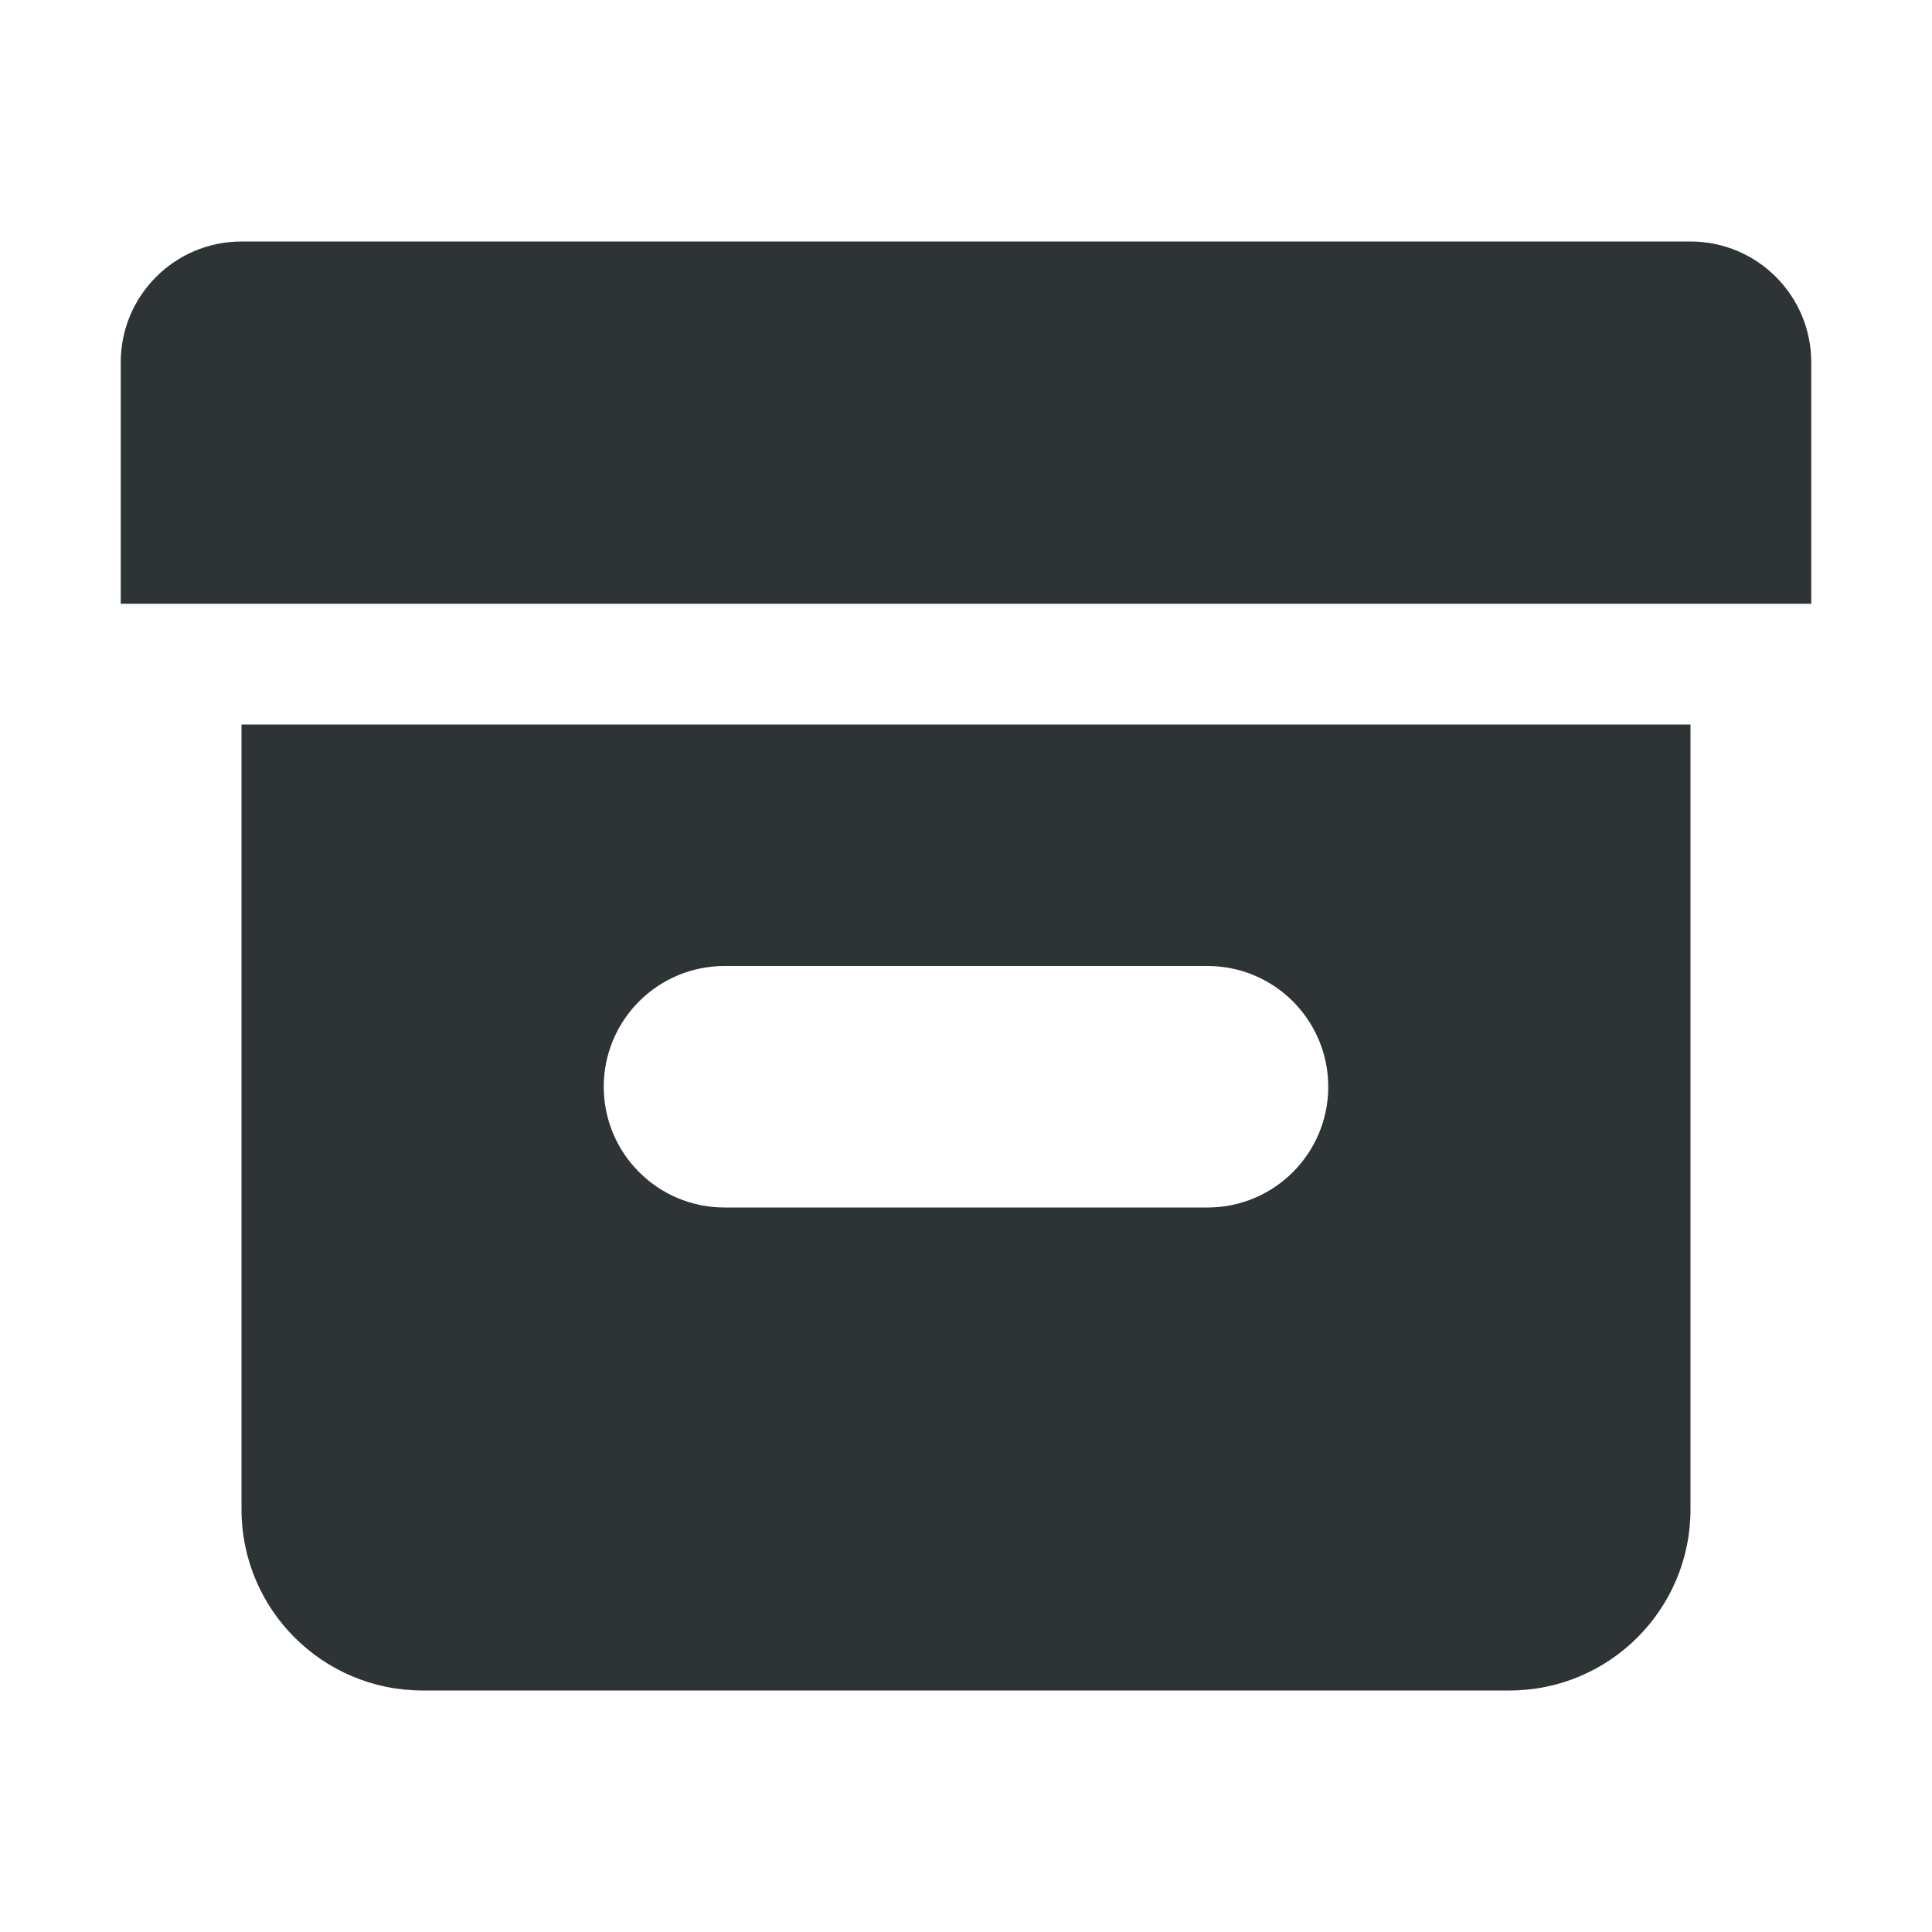
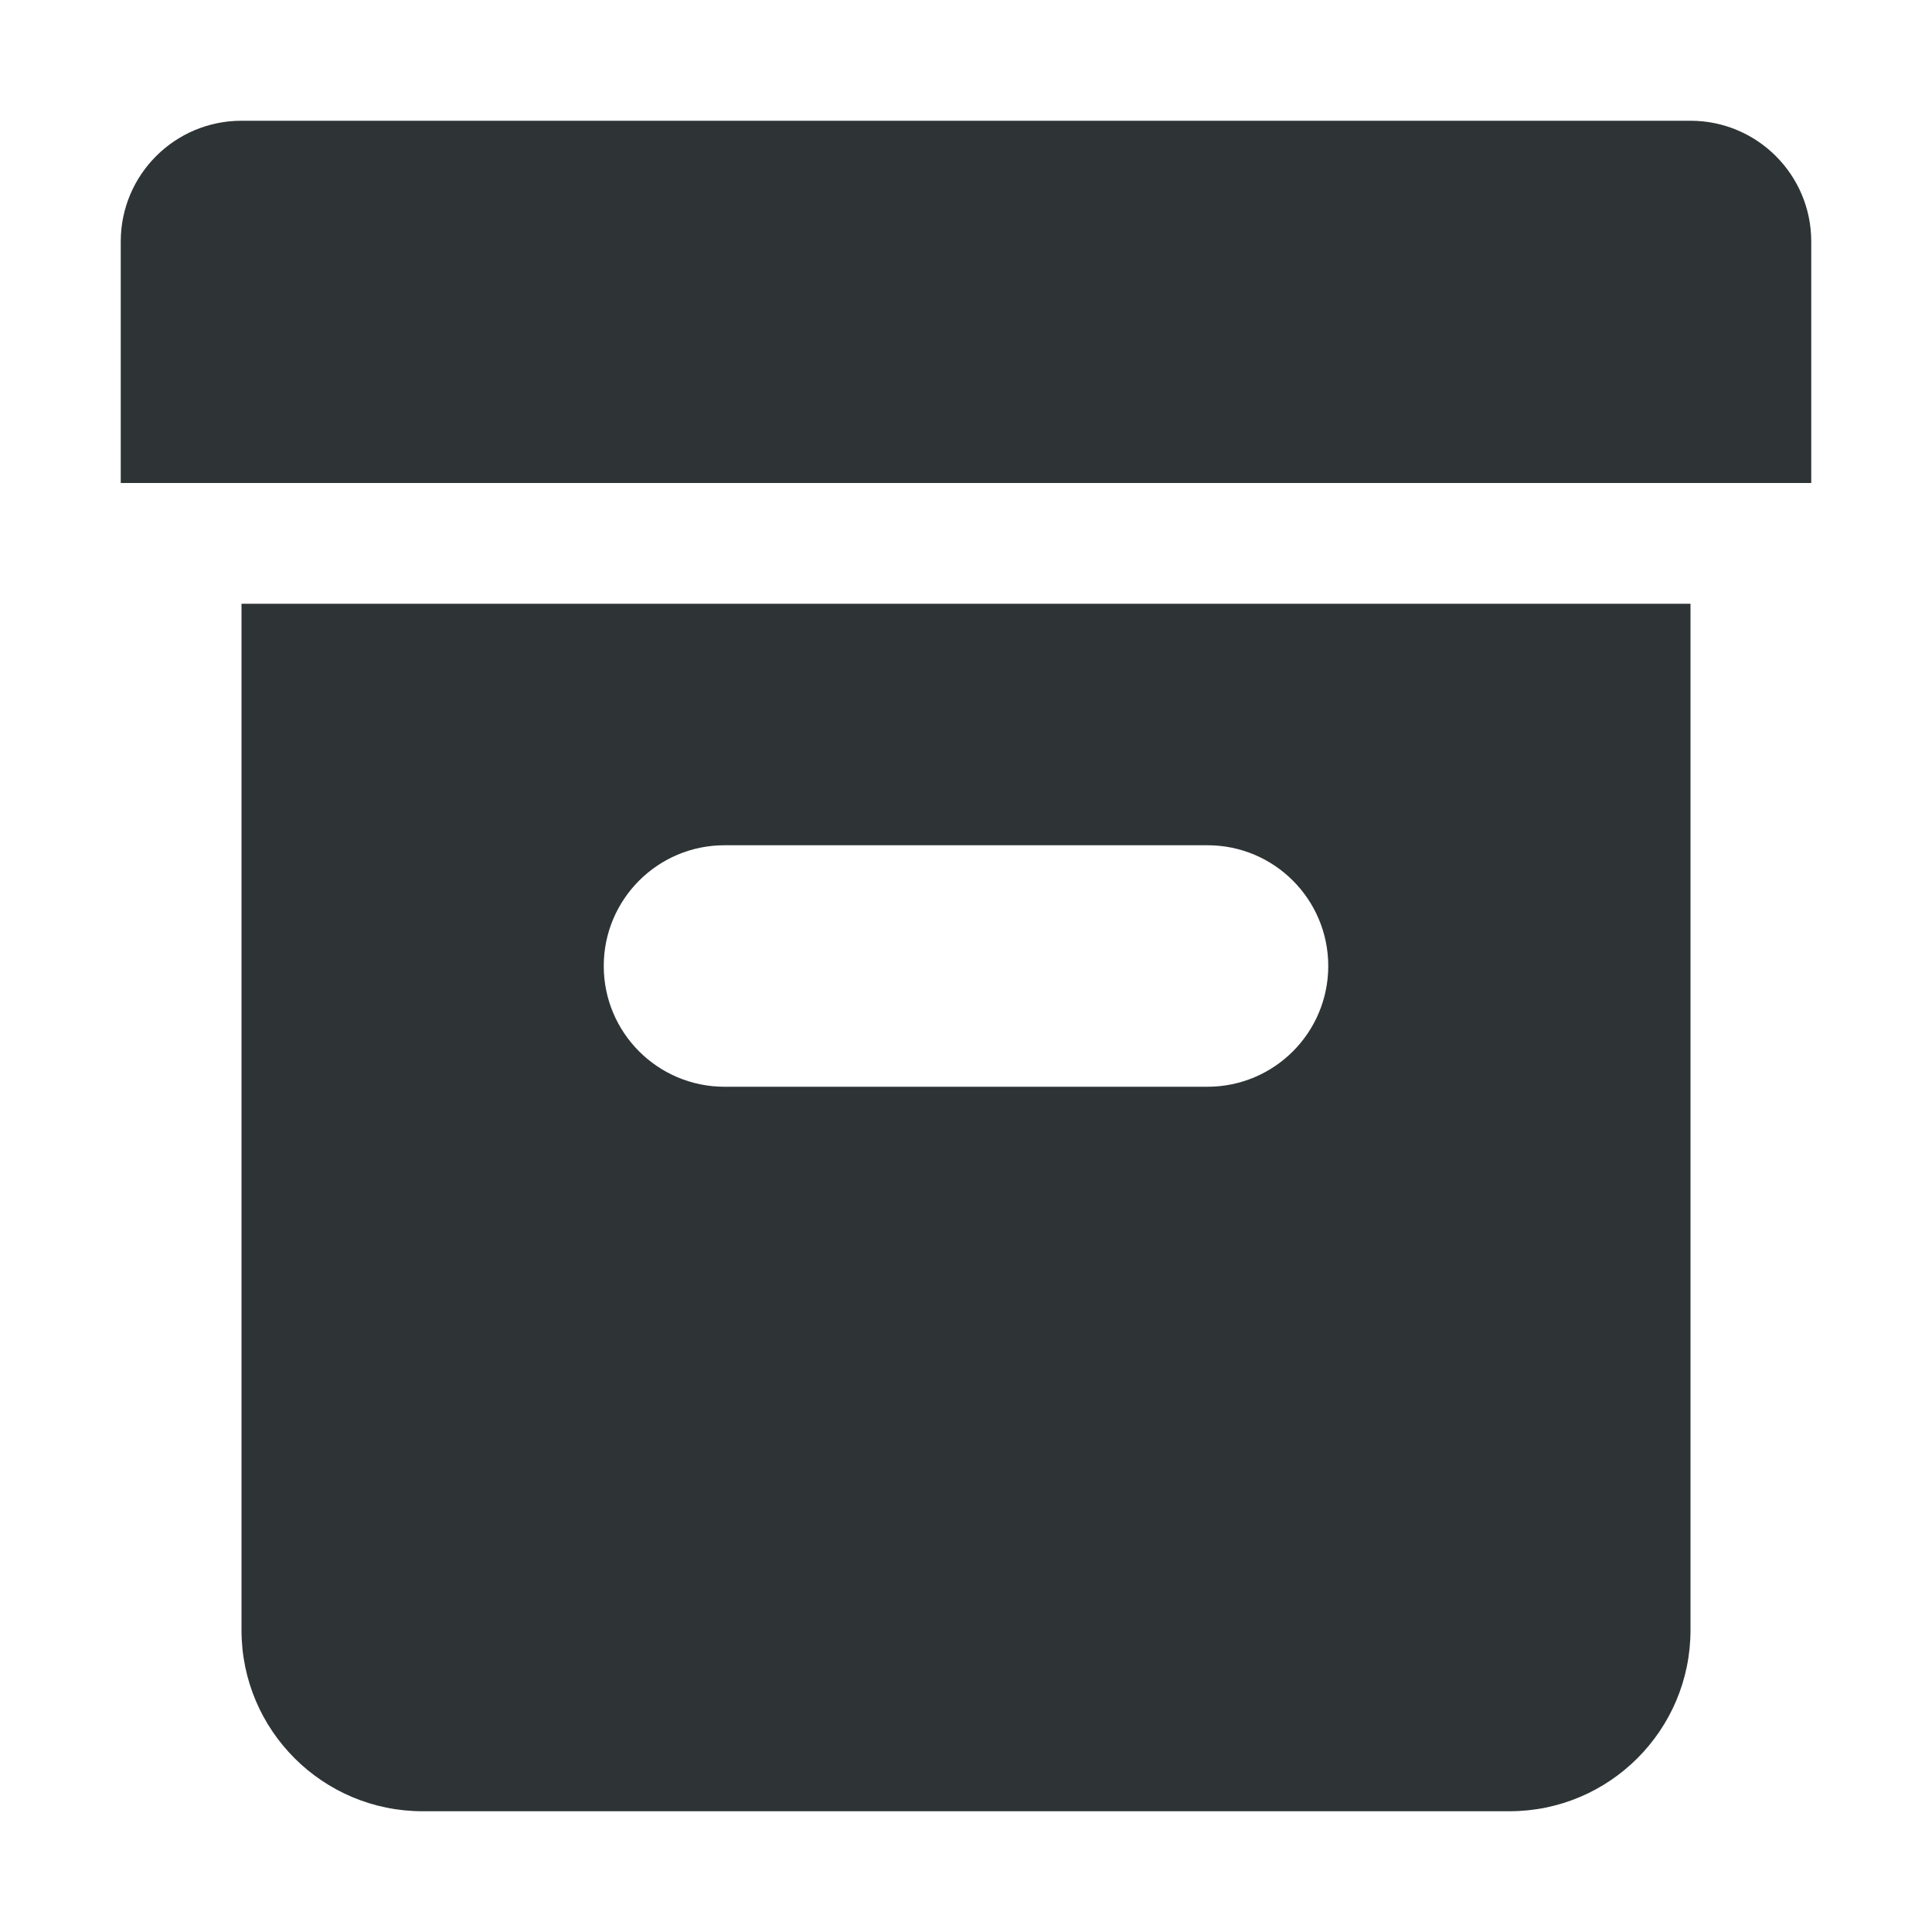
<svg xmlns="http://www.w3.org/2000/svg" width="16" height="16" viewBox="0 0 16 16" fill="#2e3436">
-   <path d="M2 2 h12 a1 1 0 0 1 1 1 v2 h-14 v-2 a1 1 0 0 1 1 -1 z" />
-   <path fill-rule="evenodd" d="M2 6 h12 v6.5 a1.5 1.5 0 0 1 -1.5 1.5 h-9 a1.5 1.5 0 0 1 -1.5 -1.5 z M6 8 h4 a1 1 0 0 1 0 2 h-4 a1 1 0 0 1 0 -2 z" />
+   <path d="M2 1 h12 a1 1 0 0 1 1 1 v2 h-14 v-2 a1 1 0 0 1 1 -1 z" />
+   <path fill-rule="evenodd" d="M2 5 h12 v8.5 a1.5 1.5 0 0 1 -1.5 1.5 h-9 a1.5 1.5 0 0 1 -1.5 -1.5 z M6 7 h4 a1 1 0 0 1 0 2 h-4 a1 1 0 0 1 0 -2 z" />
</svg>
